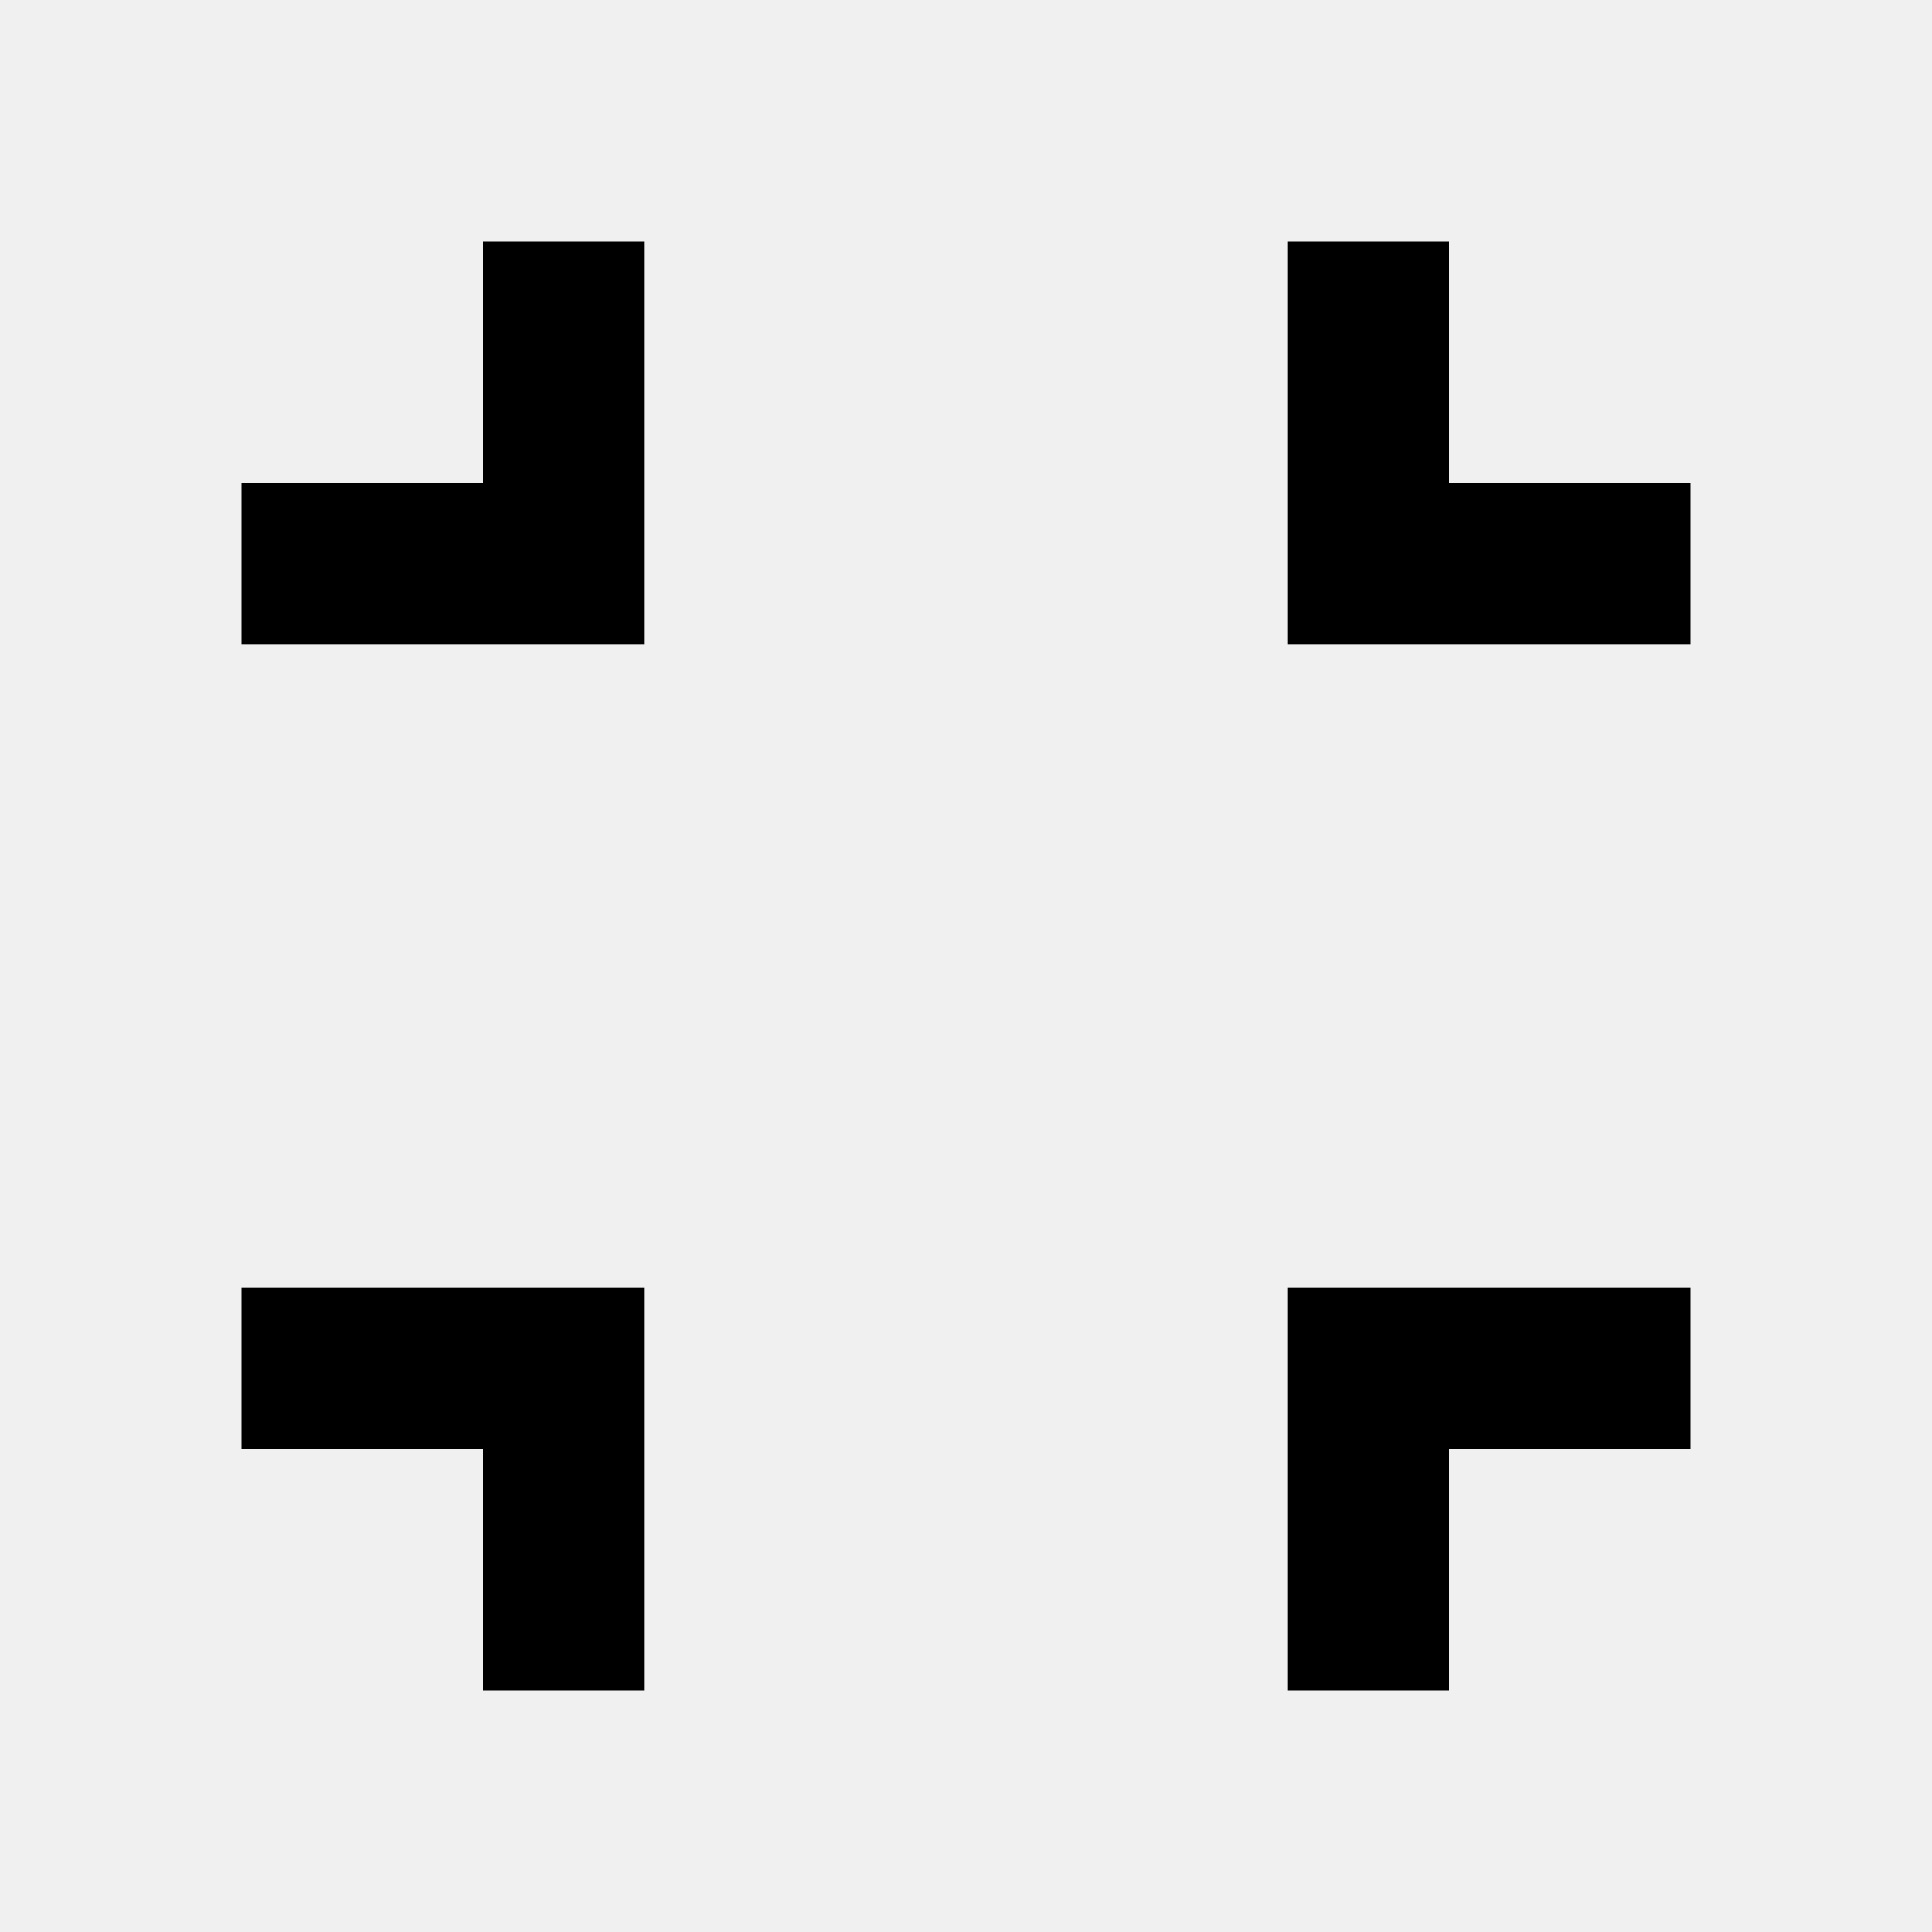
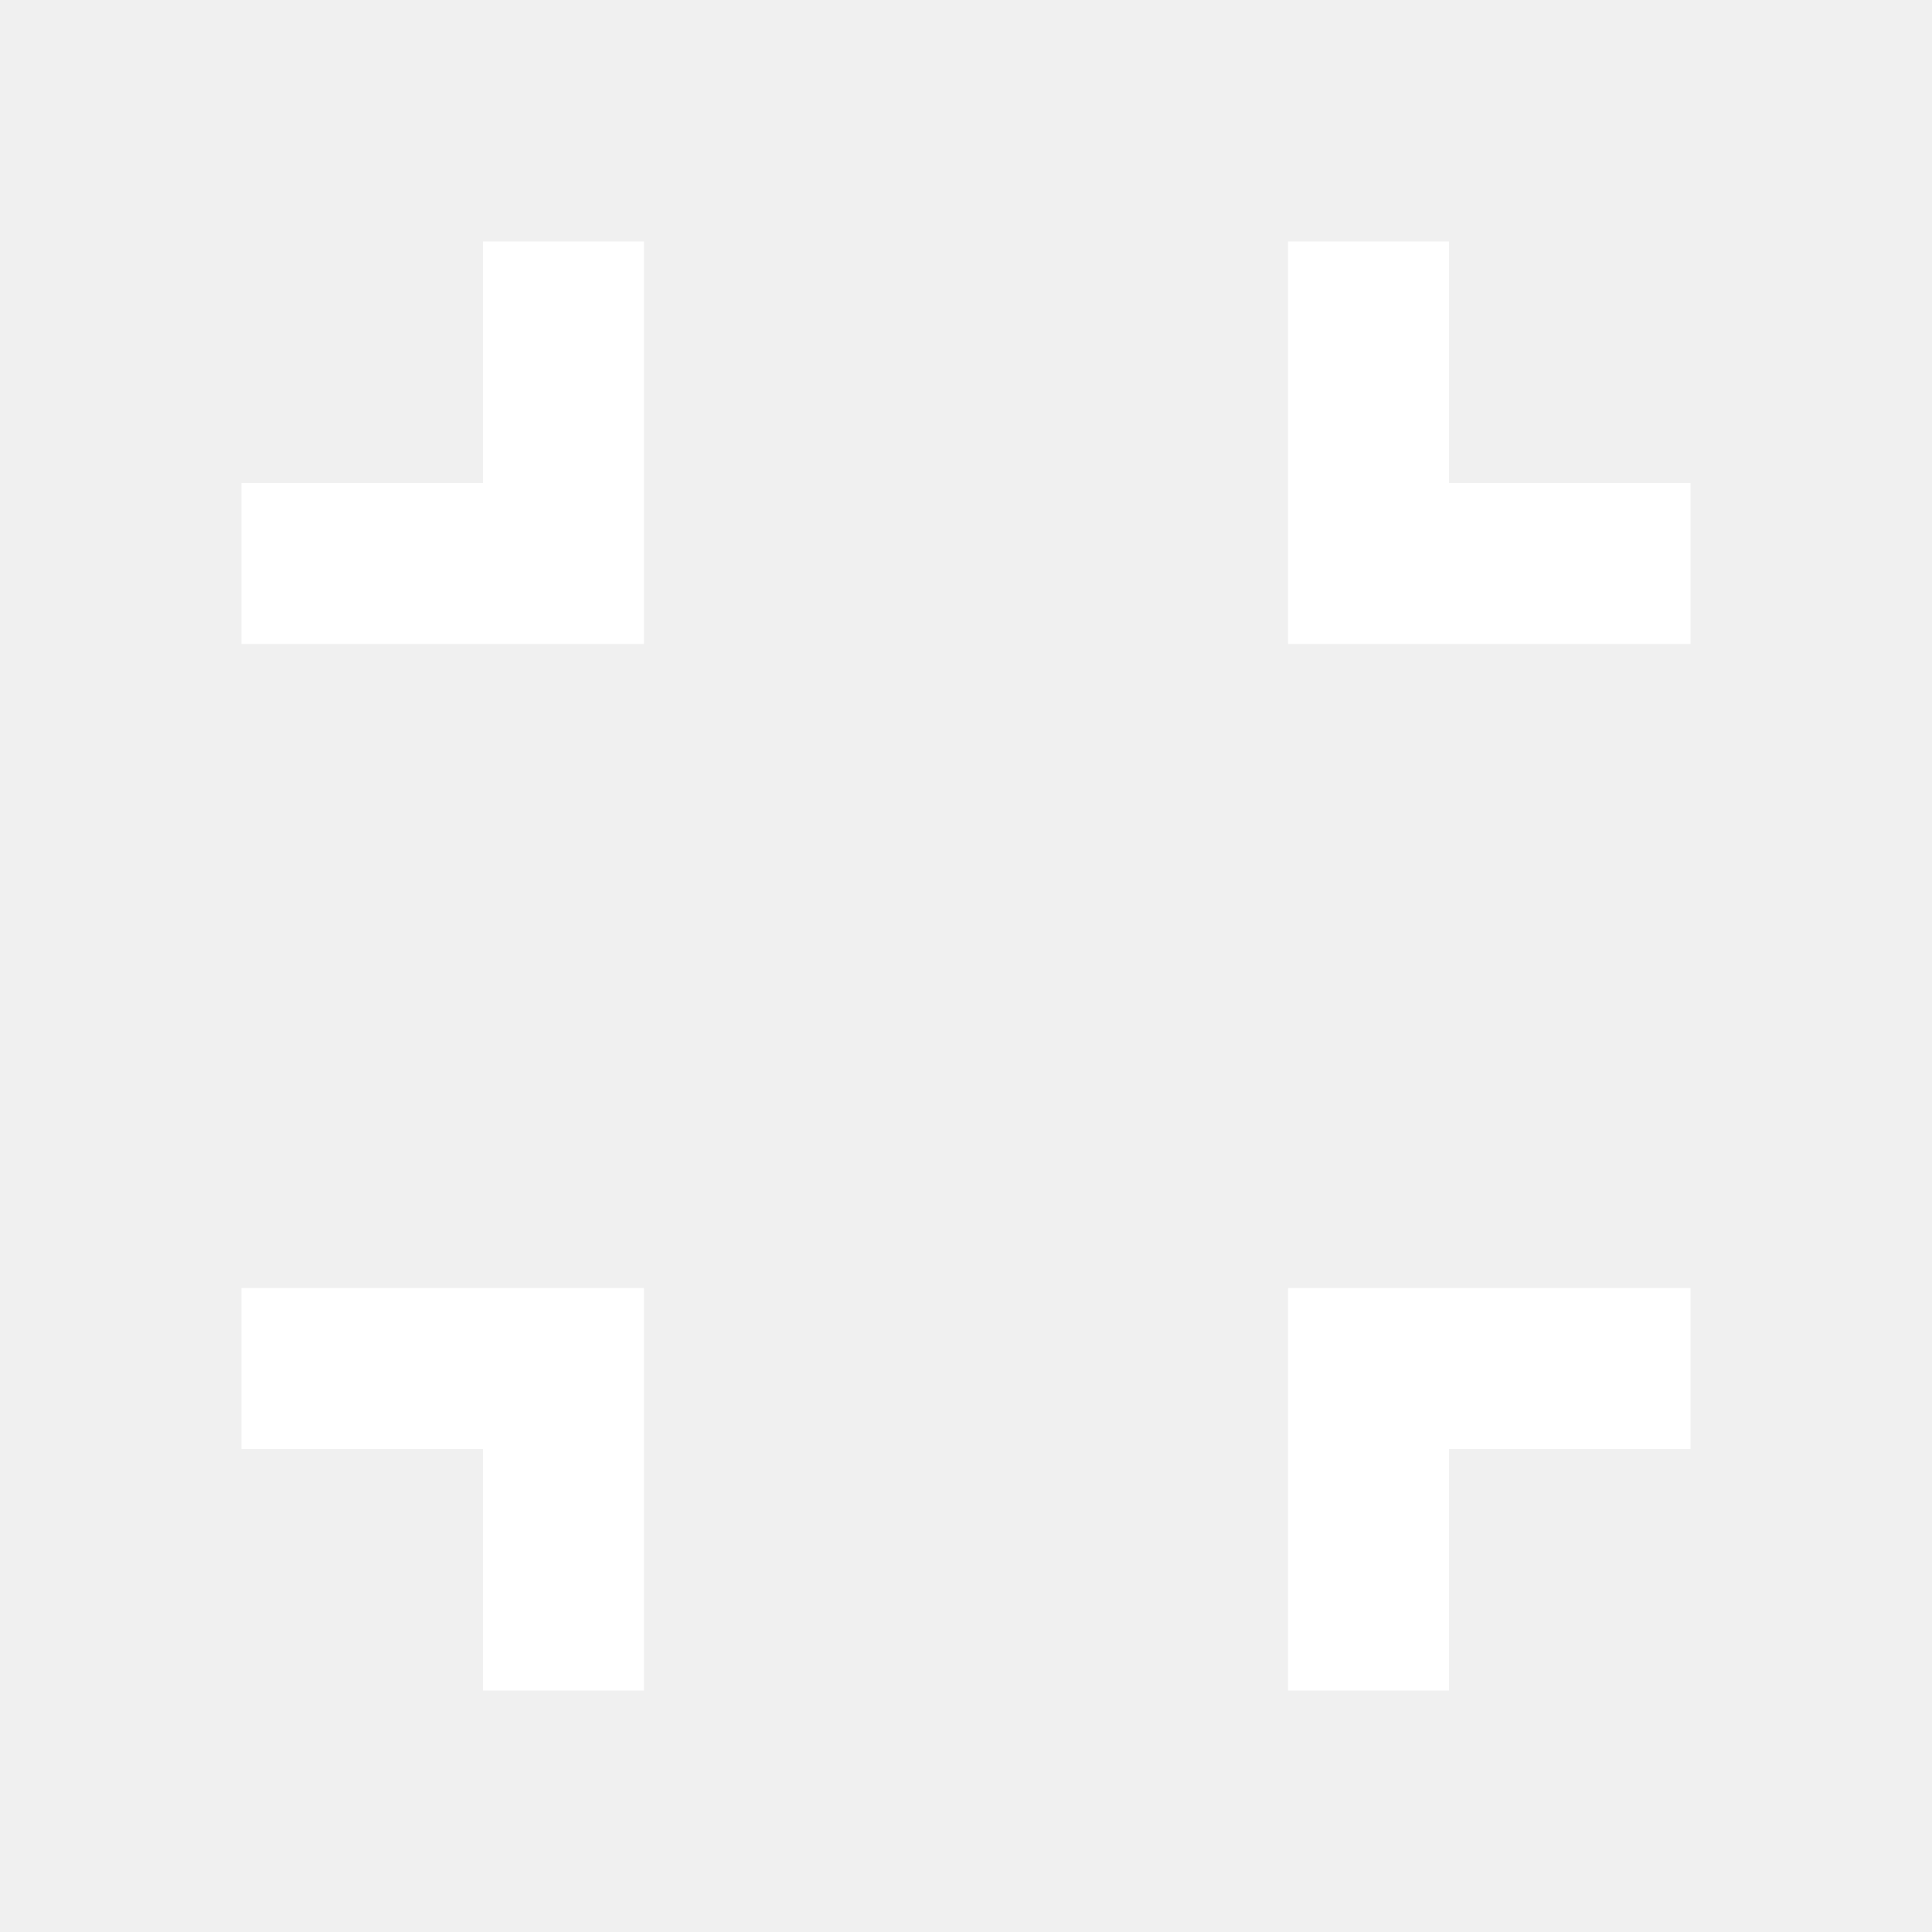
- <svg xmlns="http://www.w3.org/2000/svg" height="24px" viewBox="0 -960 960 960" width="24px" fill="#000000">
+ <svg xmlns="http://www.w3.org/2000/svg" height="24px" viewBox="0 -960 960 960" width="24px" fill="#fff">
  <path d="M240-120v-120H120v-80h200v200h-80Zm400 0v-200h200v80H720v120h-80ZM120-640v-80h120v-120h80v200H120Zm520 0v-200h80v120h120v80H640Z" />
</svg>
